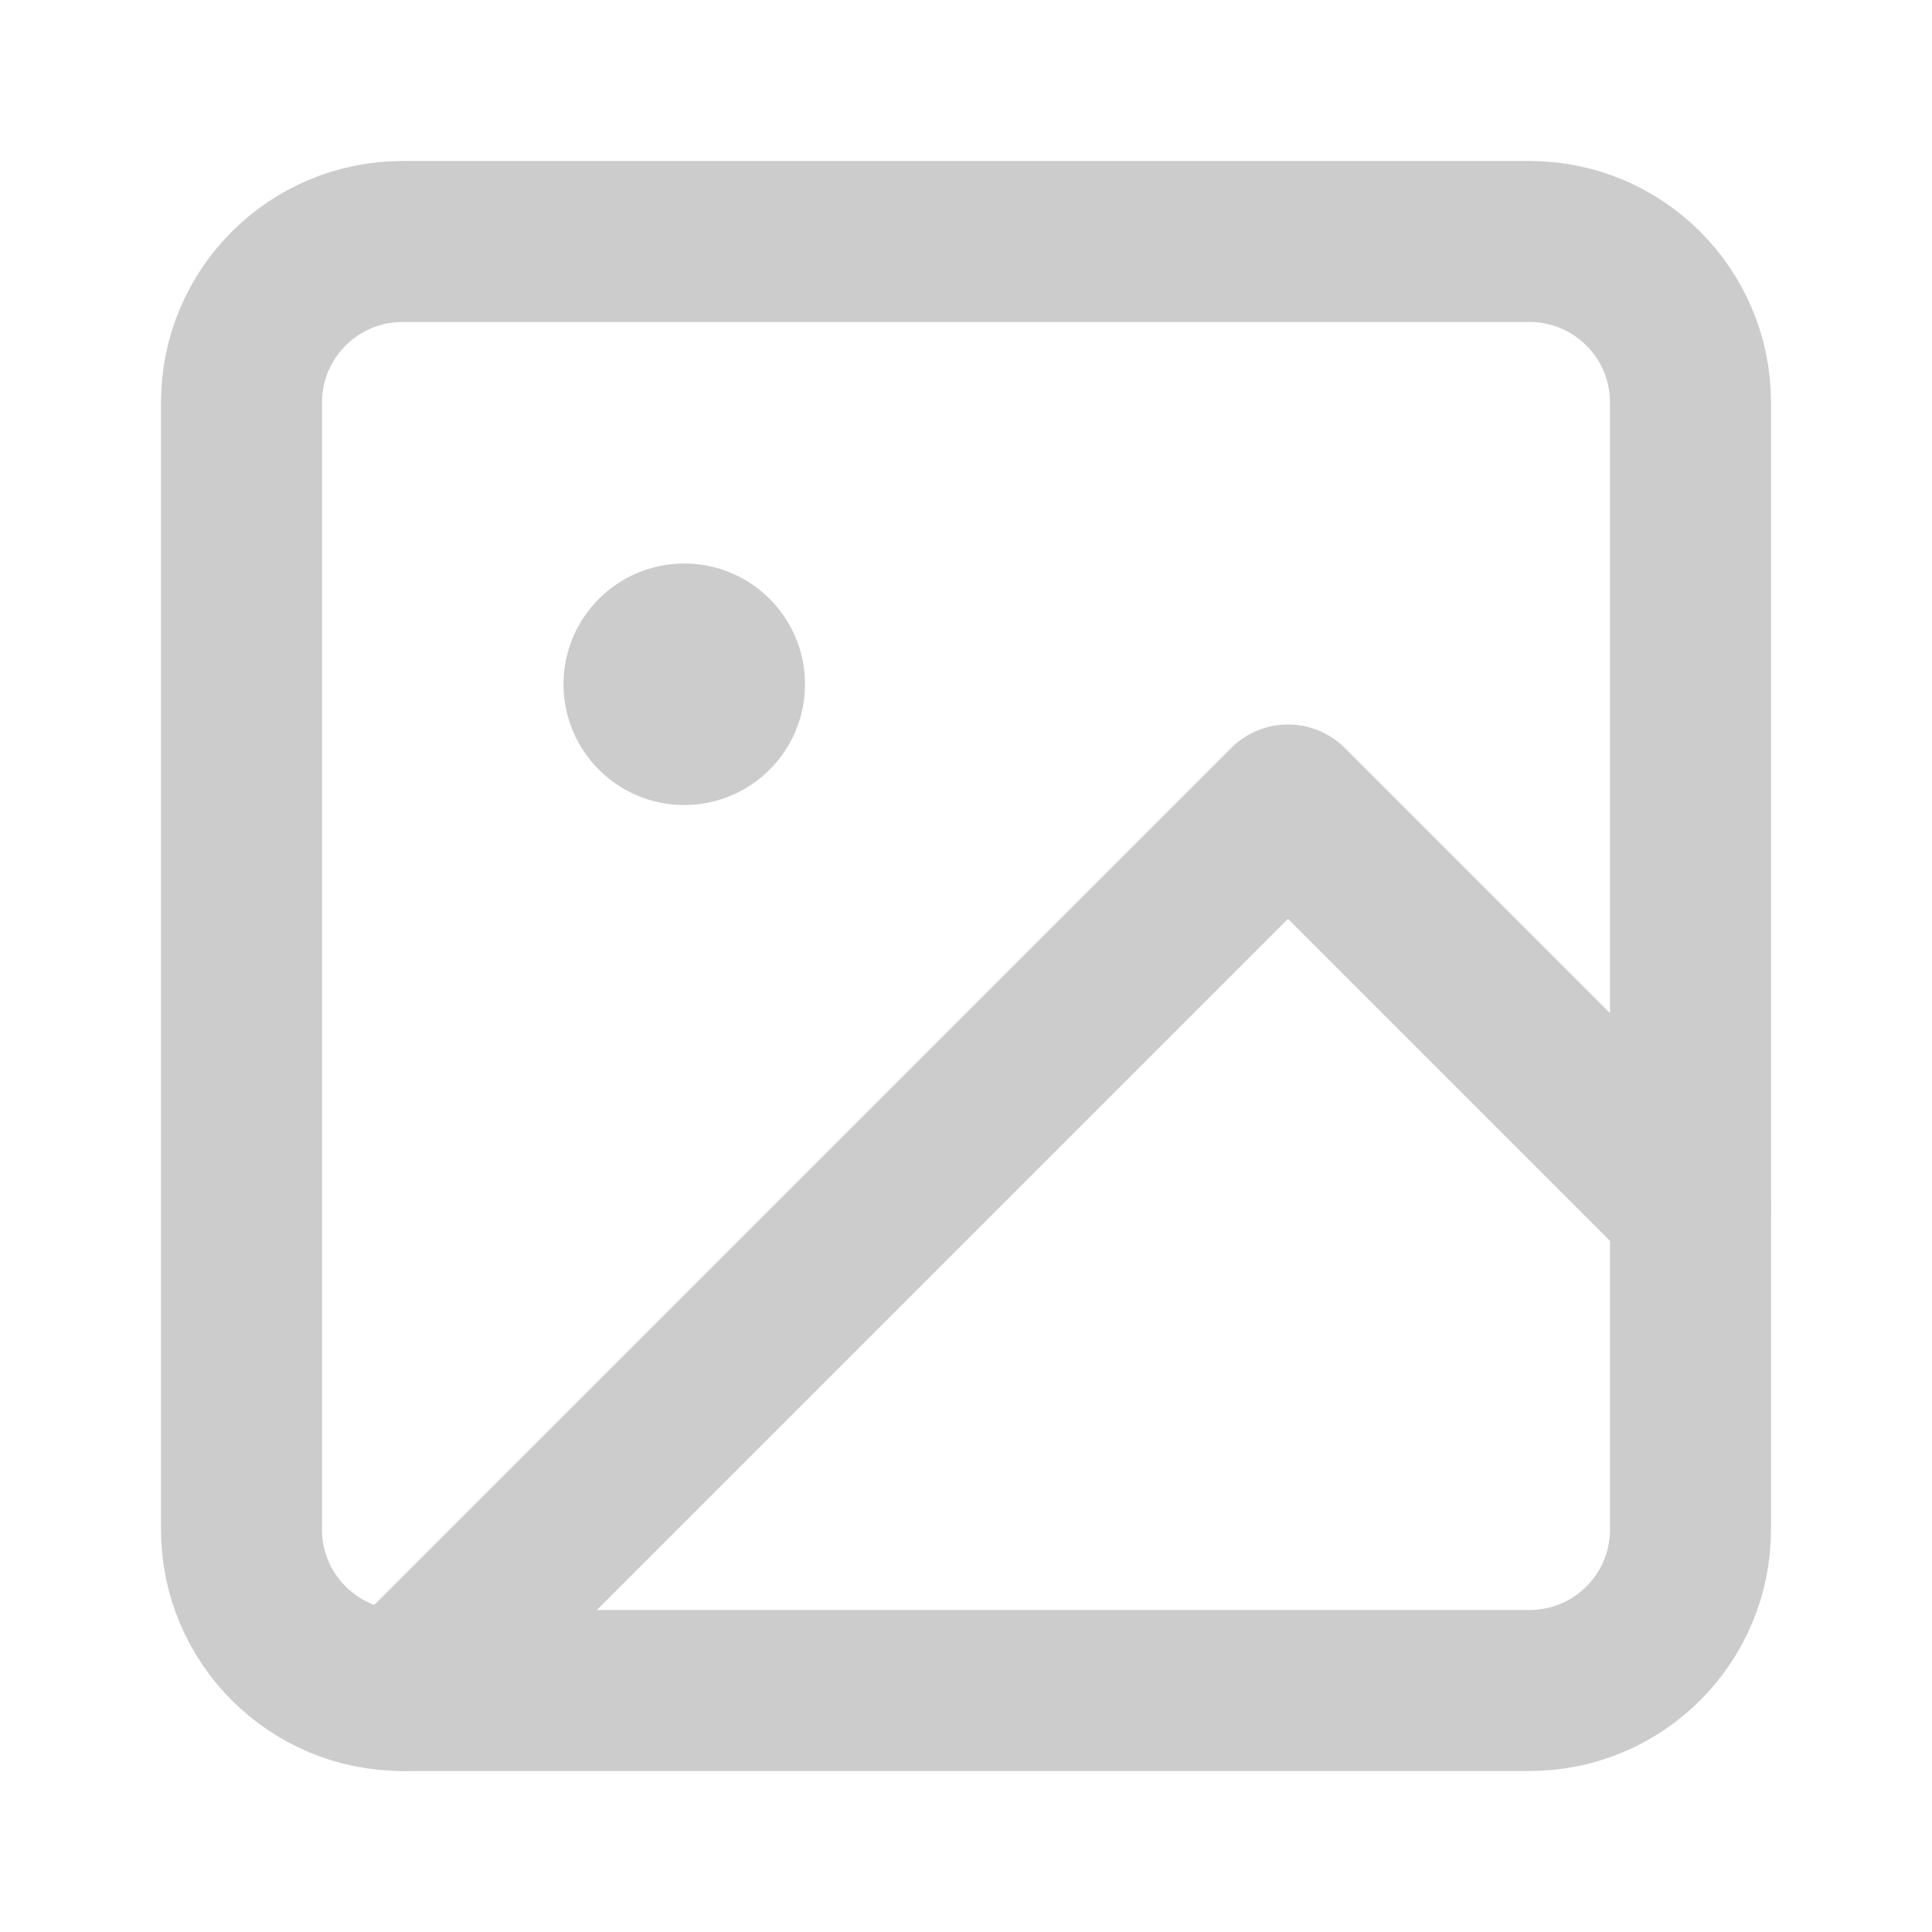
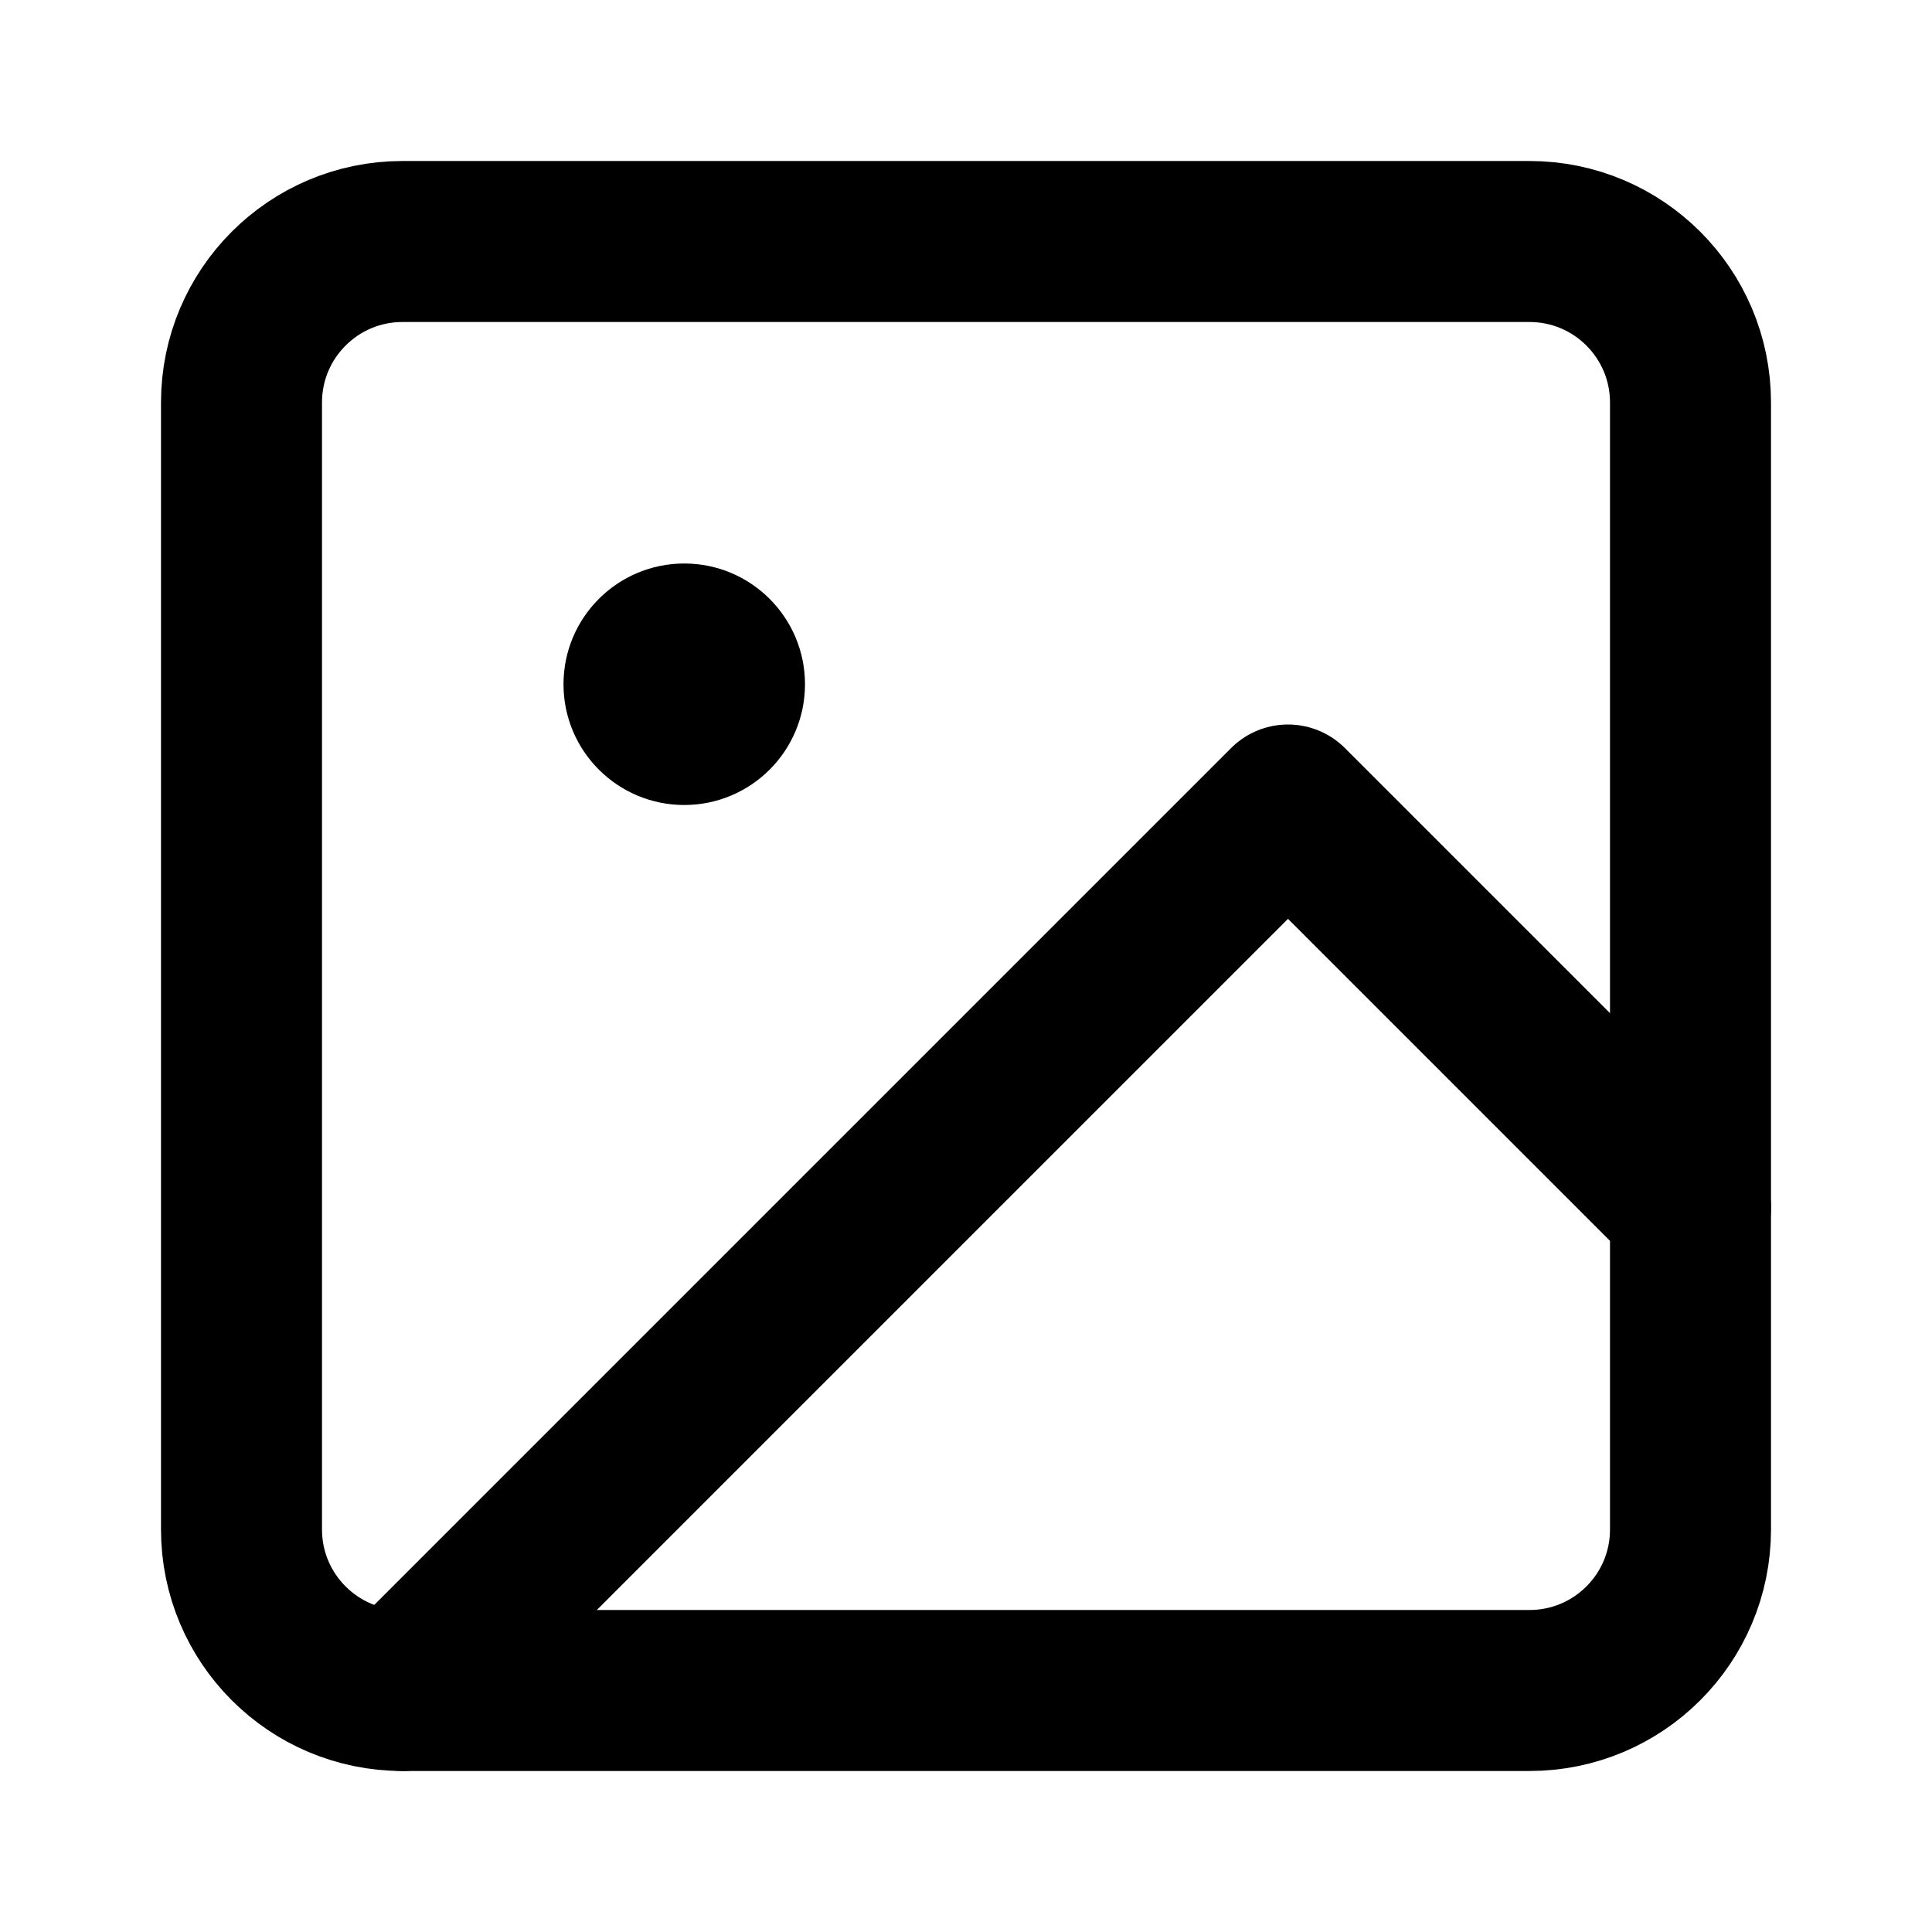
<svg xmlns="http://www.w3.org/2000/svg" width="24" height="24" viewBox="0 0 24 24" fill="none">
-   <rect x="3" y="3" width="18" height="18" rx="2" stroke="#cccccc" stroke-width="2" />
-   <circle cx="8.5" cy="8.5" r="1.5" fill="#cccccc" />
-   <path d="M21 15L16 10L5 21" stroke="#cccccc" stroke-width="2" stroke-linecap="round" stroke-linejoin="round" />
+   <rect x="3" y="3" width="18" height="18" rx="2" stroke="currentColor" stroke-width="2" />
+   <circle cx="8.5" cy="8.5" r="1.5" fill="currentColor" />
+   <path d="M21 15L16 10L5 21" stroke="currentColor" stroke-width="2" stroke-linecap="round" stroke-linejoin="round" />
</svg>
